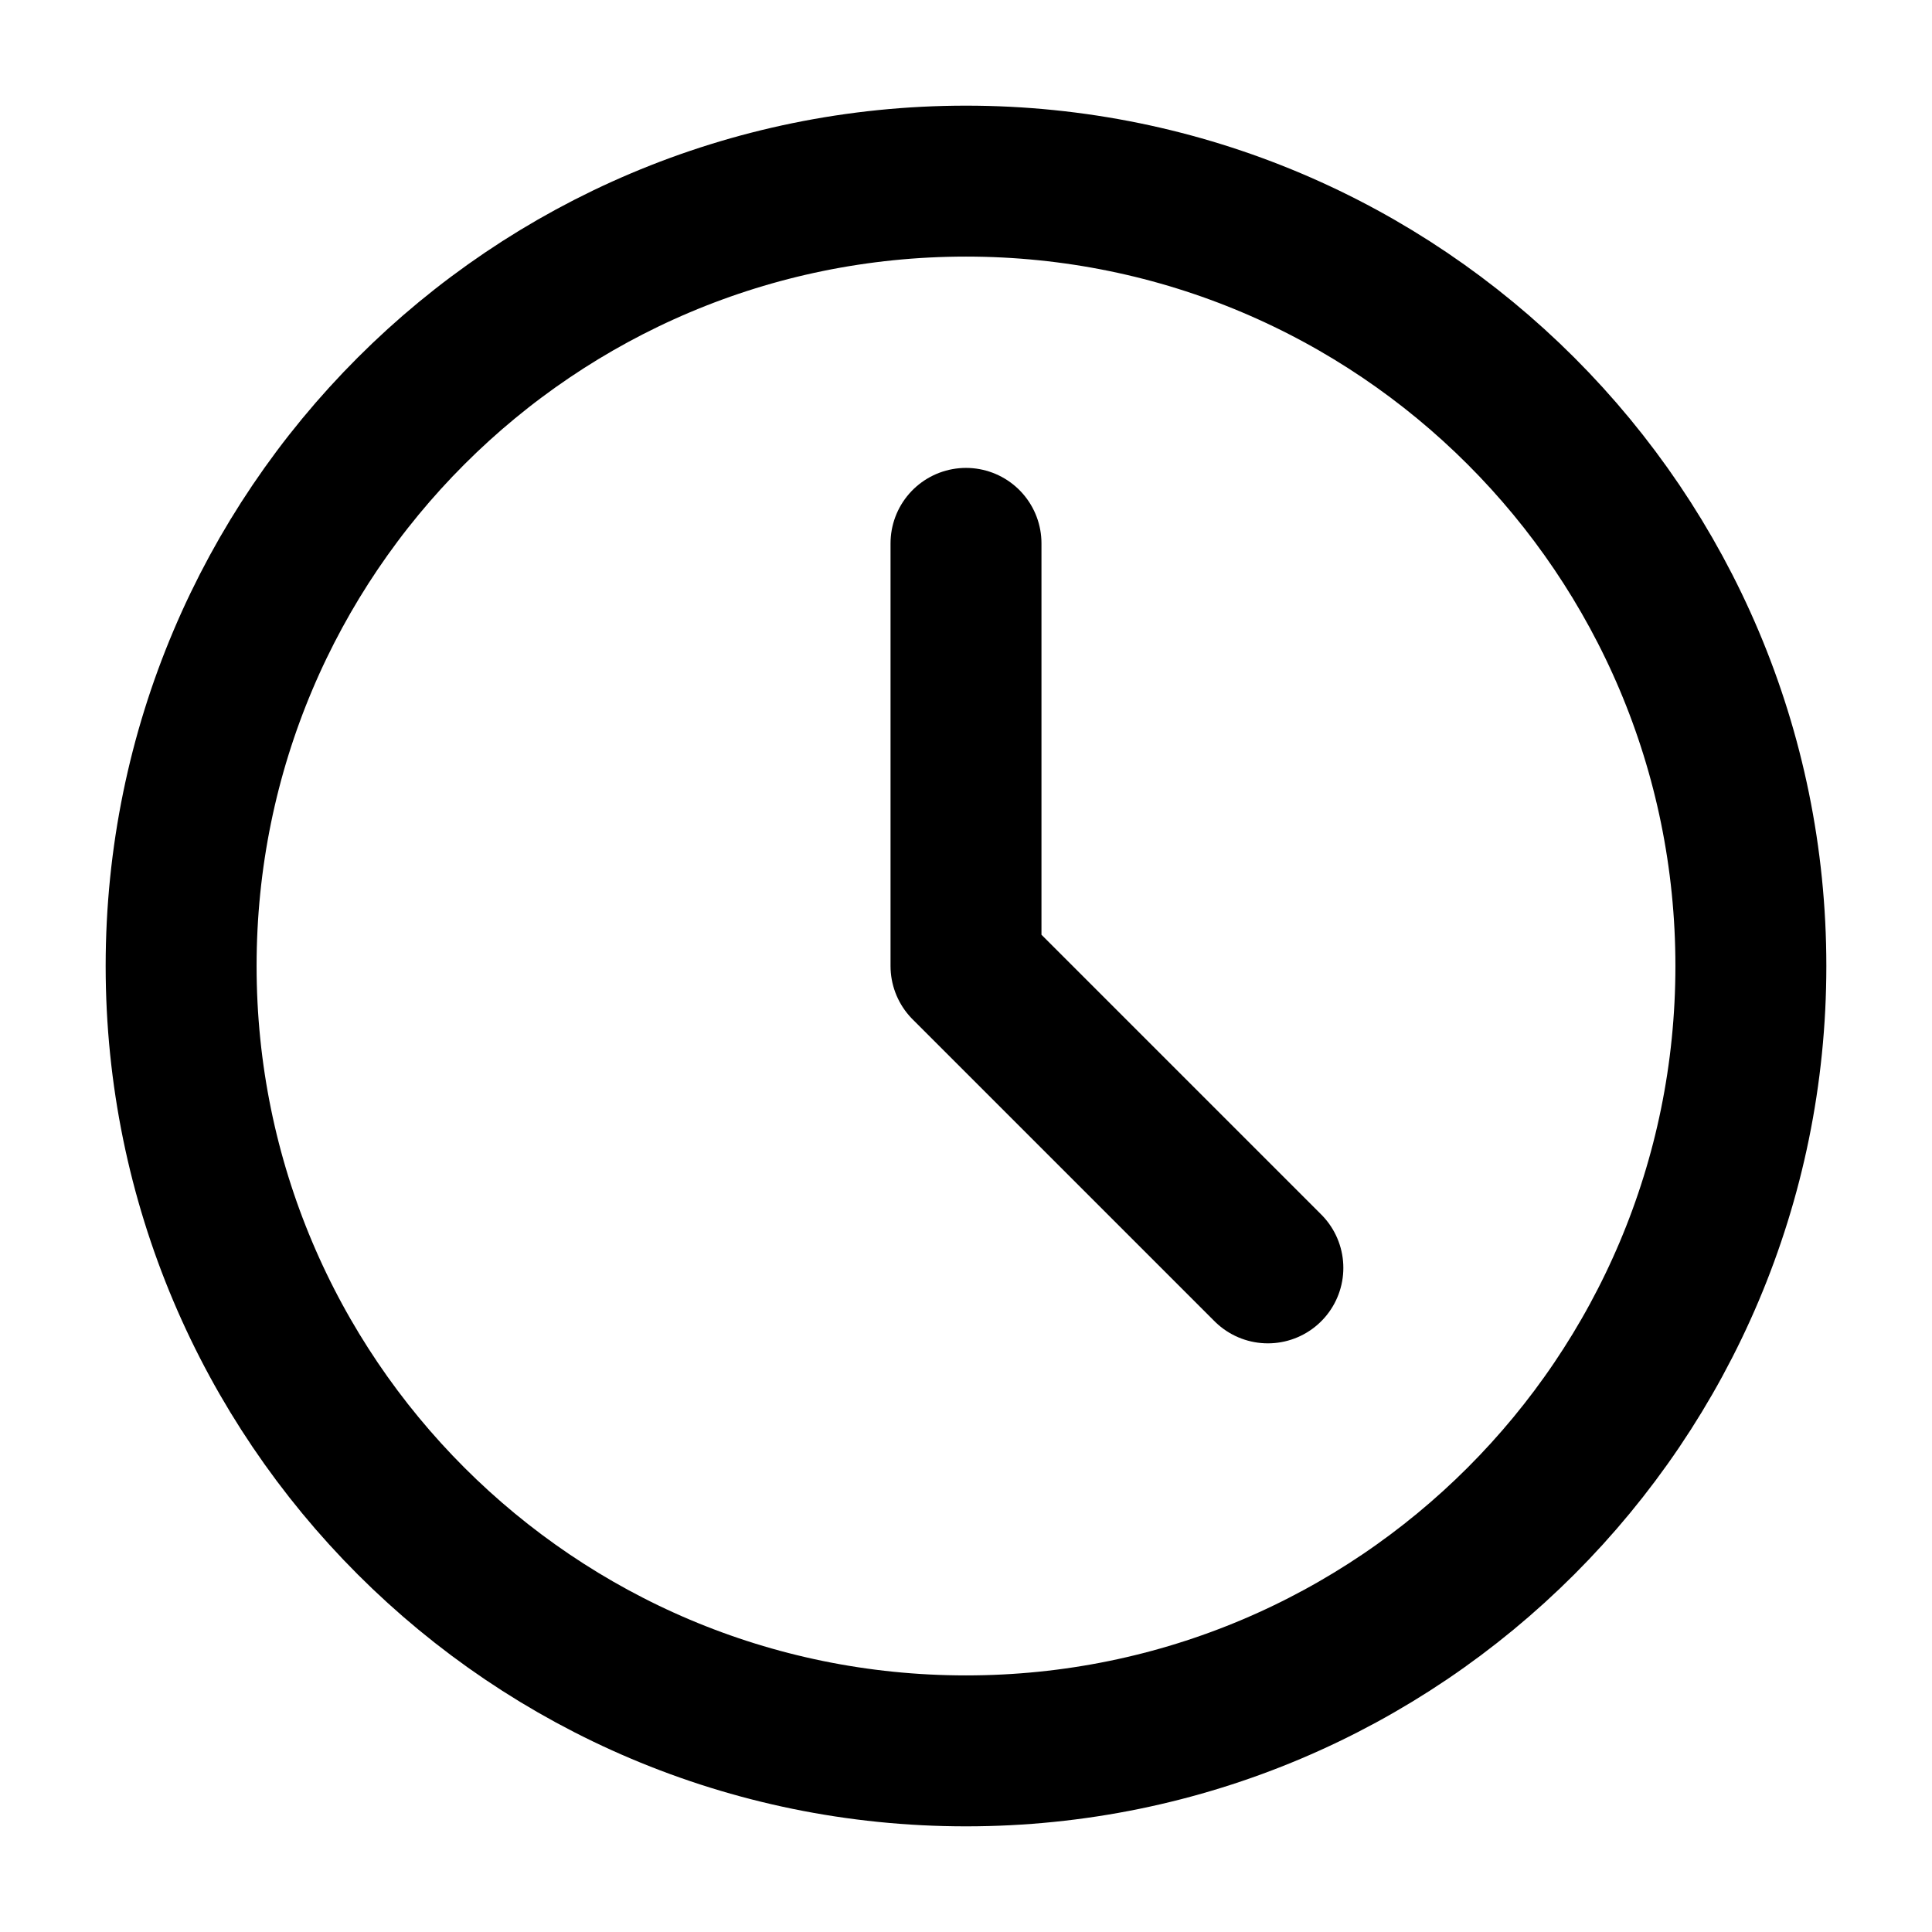
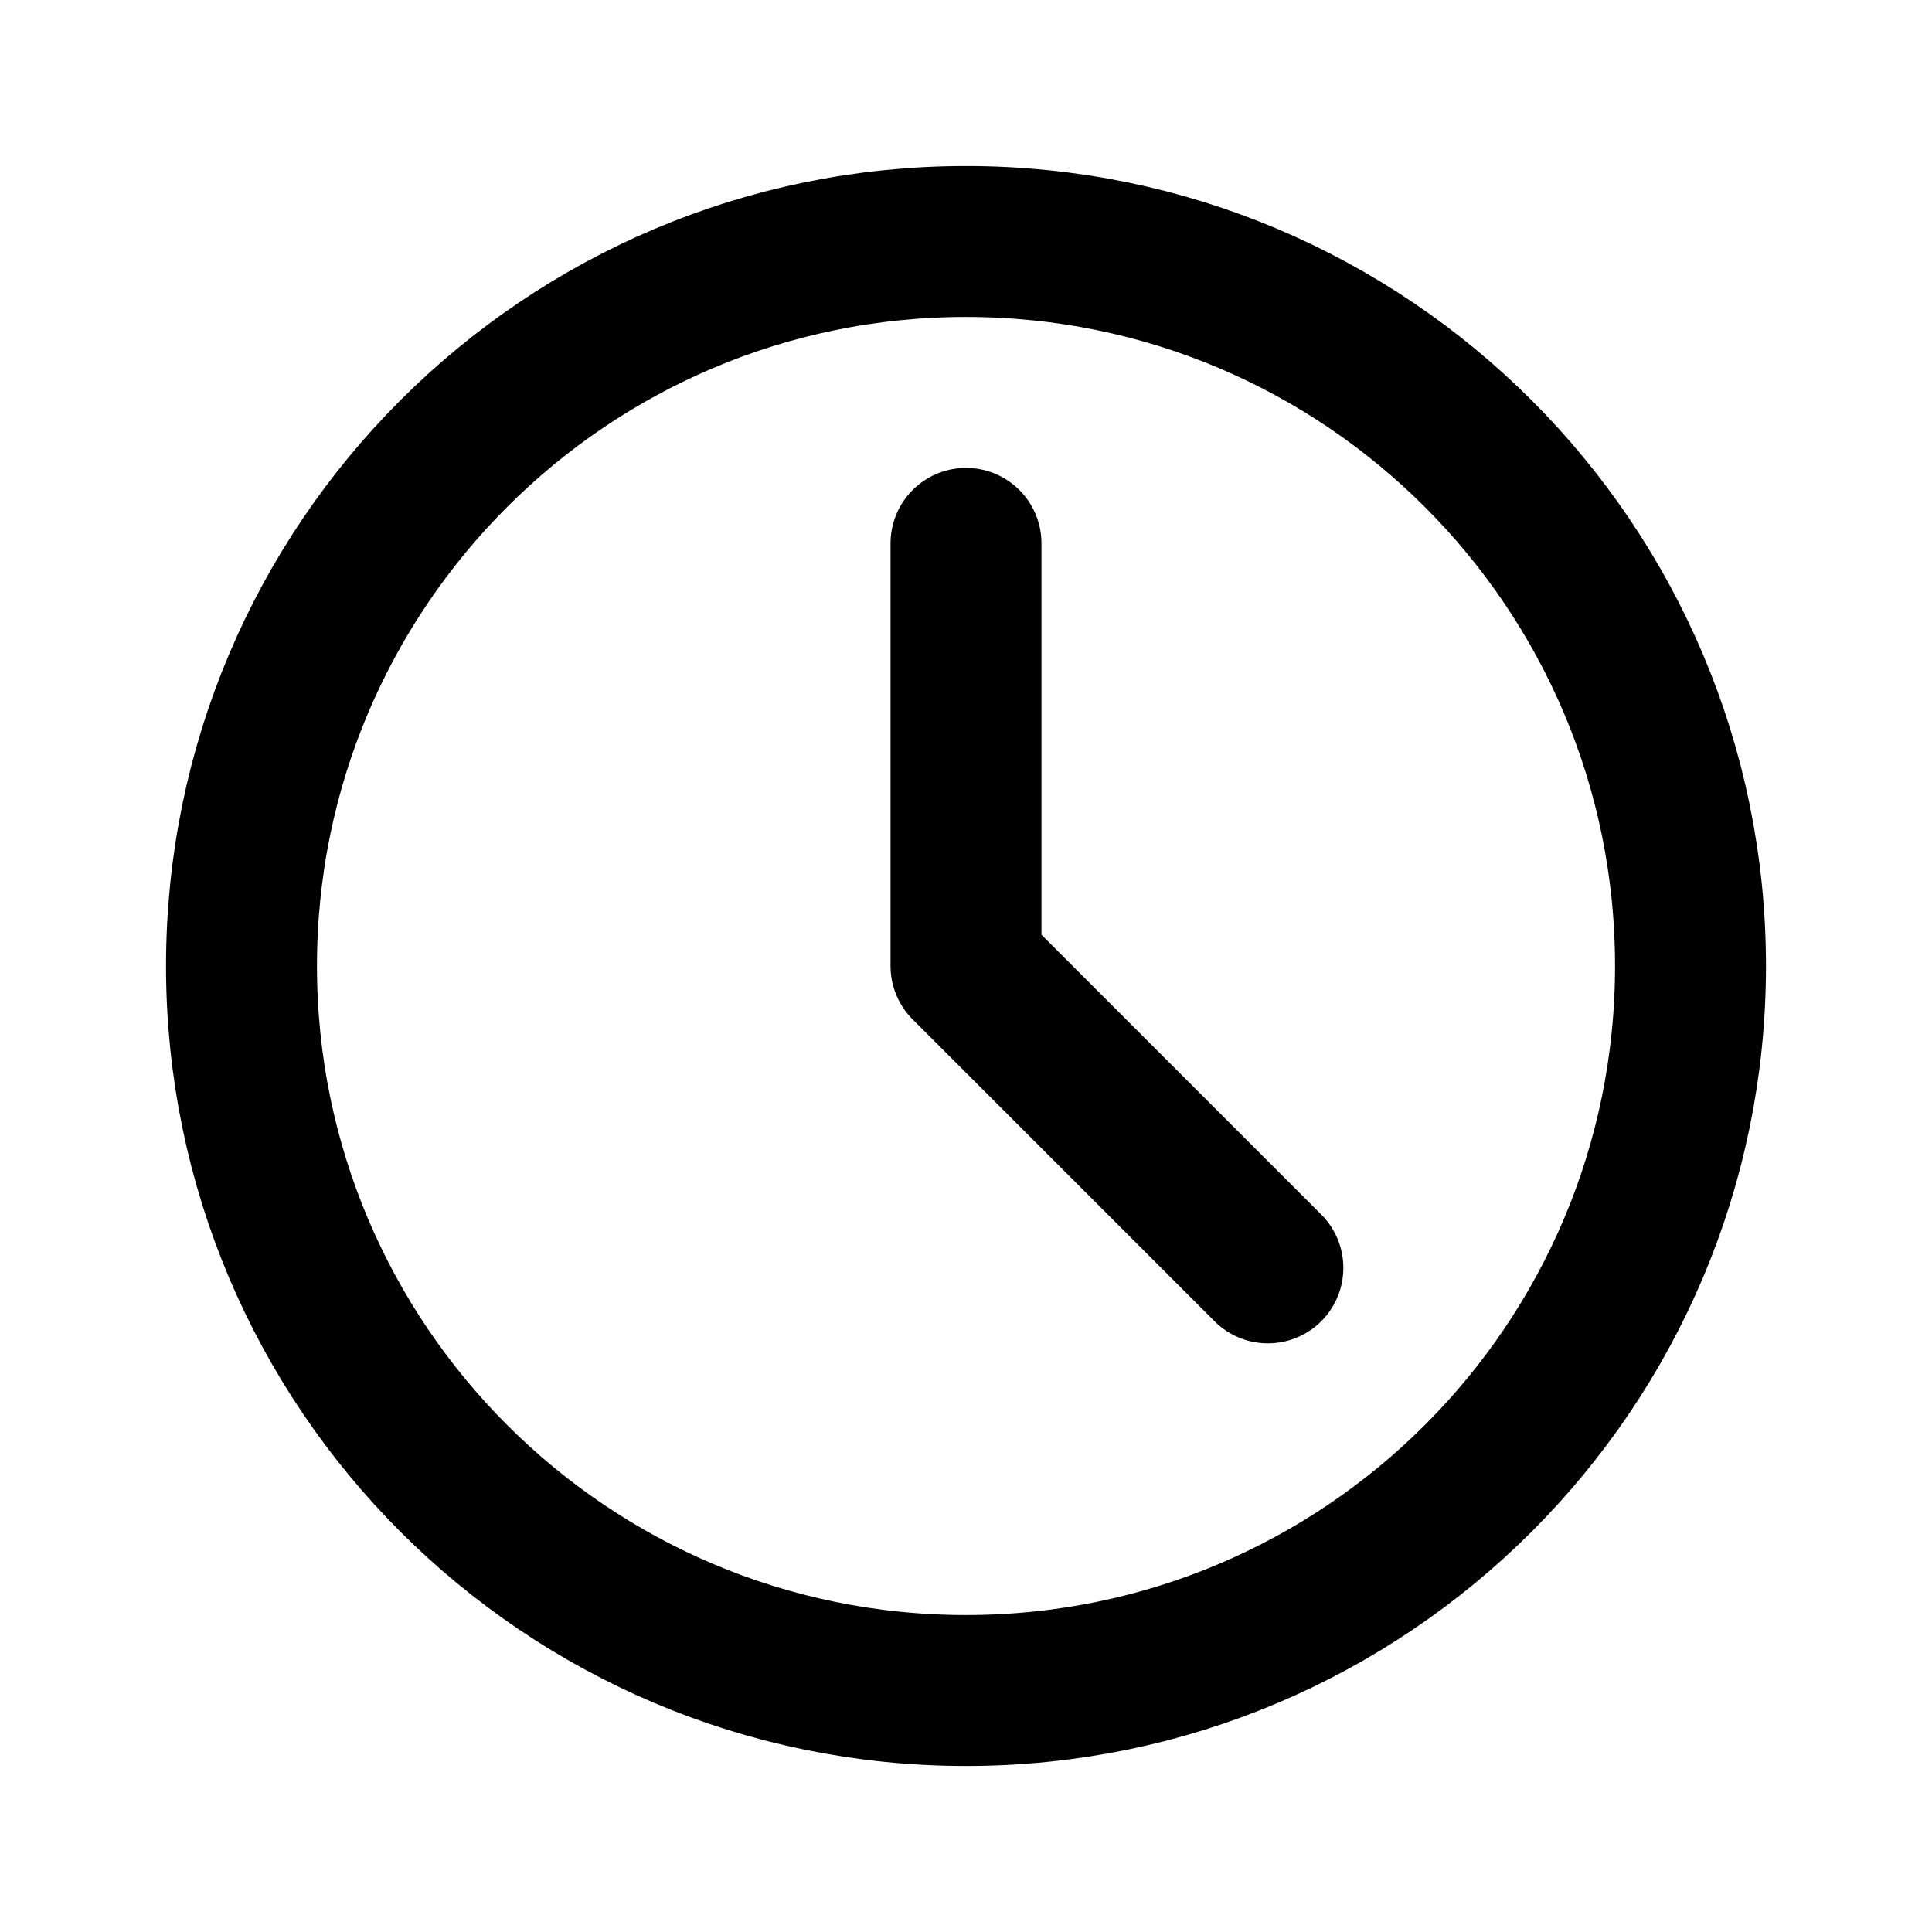
<svg xmlns="http://www.w3.org/2000/svg" data-set="area-pilot" data-keyline="circle" width="16" height="16" viewBox="0 0 16 16" fill="none">
-   <circle data-filled="solid" cx="8" cy="8" r="6.5" fill="none" stroke="currentColor" stroke-width="1.25" stroke-linecap="round" stroke-linejoin="round" />
+   <circle data-filled="solid" cx="8" cy="8" r="6" fill="none" stroke="currentColor" stroke-width="1.25" stroke-linecap="round" stroke-linejoin="round" />
  <path data-filled="knockout" d="M8 4.5V8L10.5 10.5" fill="none" stroke="currentColor" stroke-width="1.25" stroke-linecap="round" stroke-linejoin="round" />
</svg>
